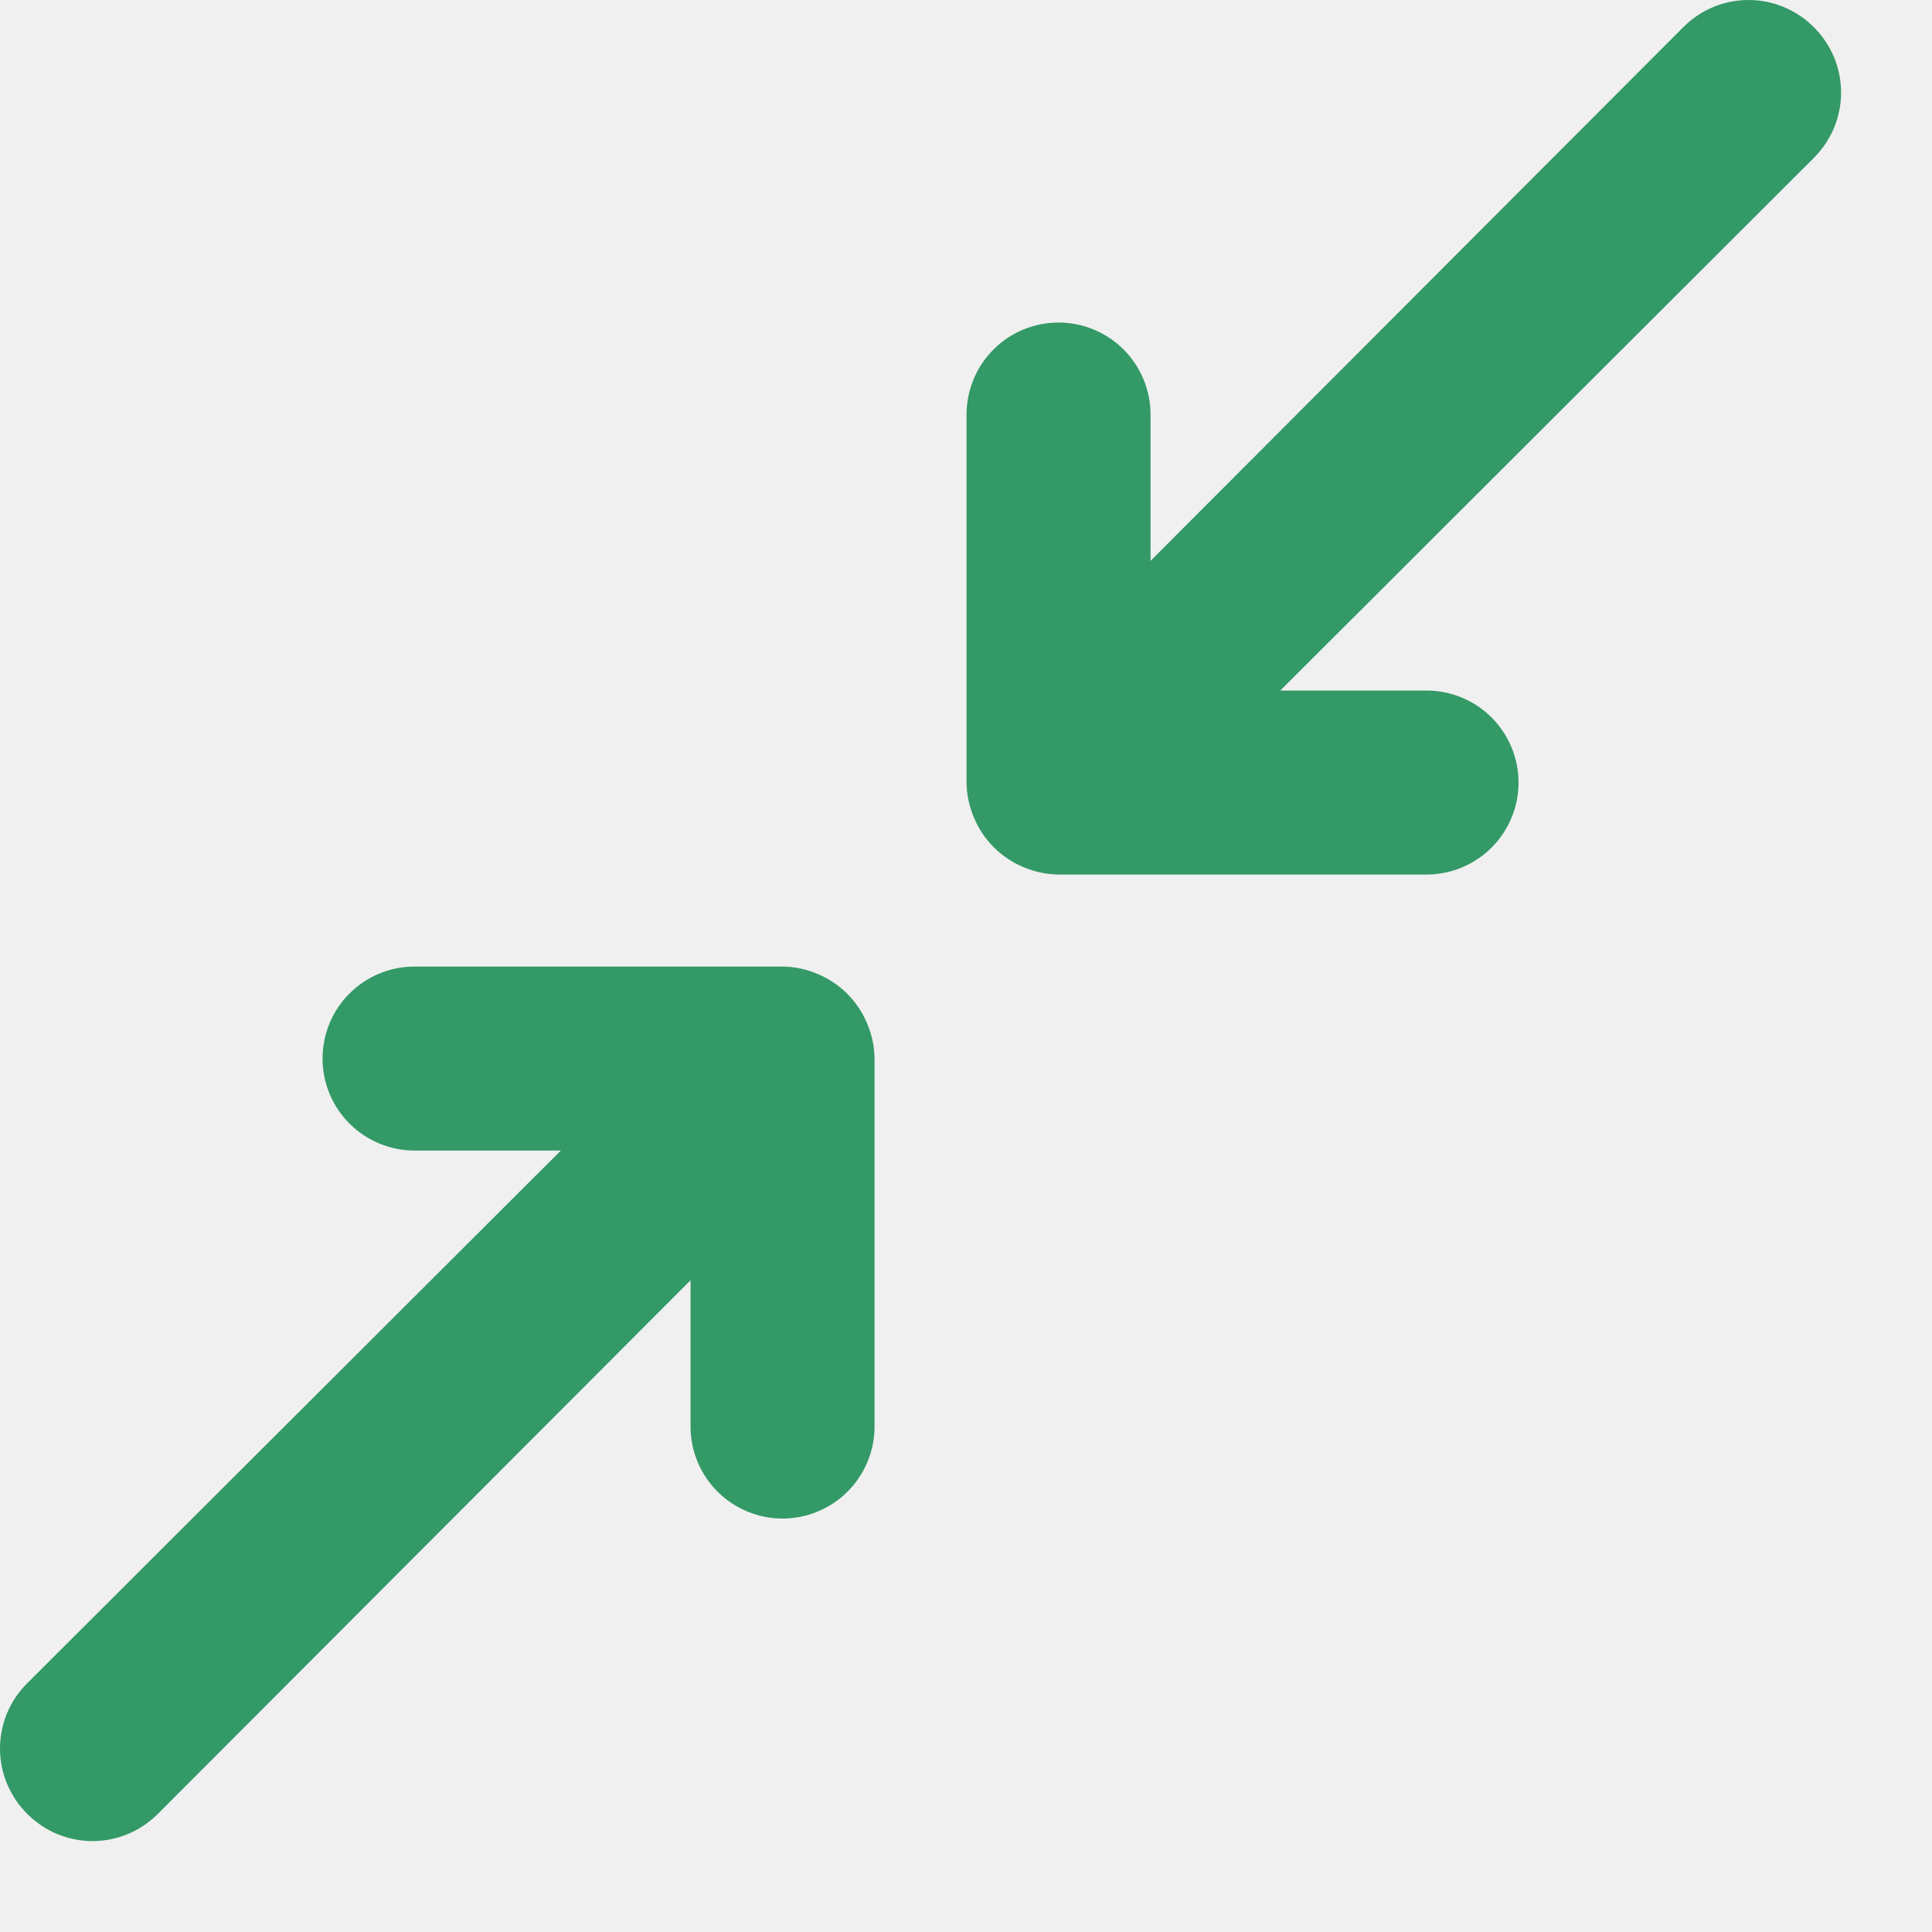
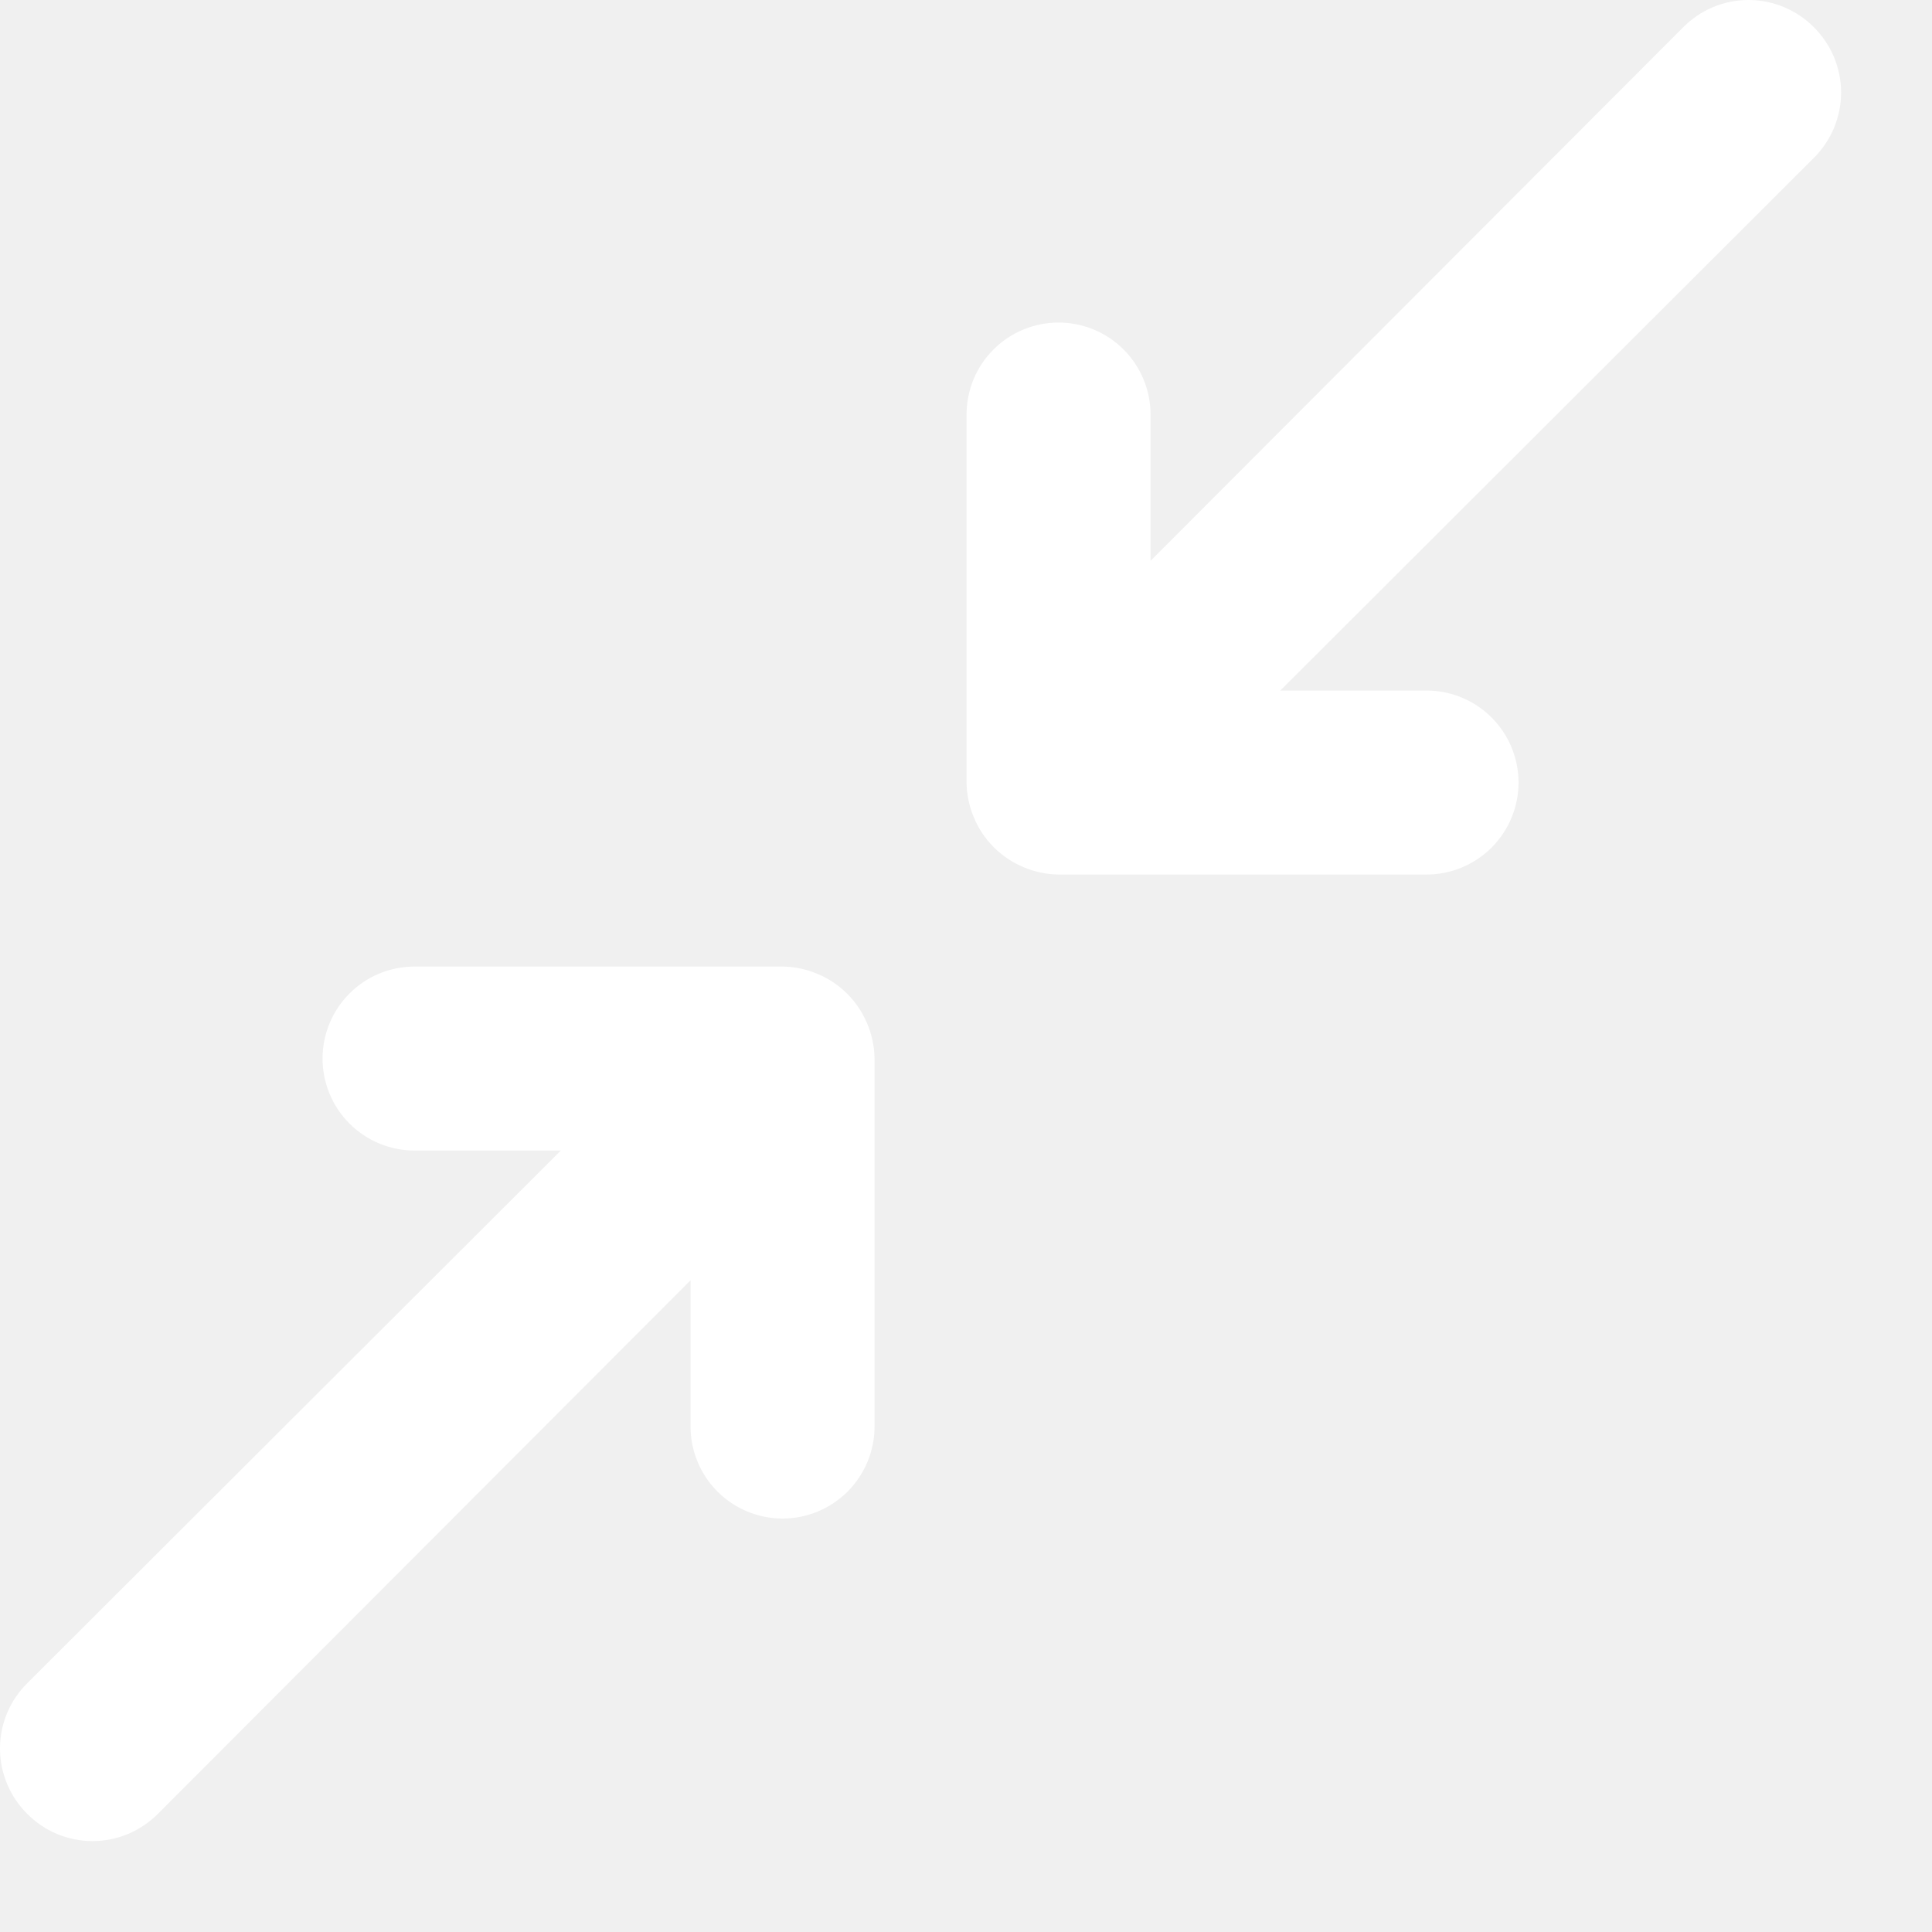
<svg xmlns="http://www.w3.org/2000/svg" width="21" height="21" viewBox="0 0 21 21" fill="none">
-   <path d="M19.716 0.296C19.623 0.202 19.512 0.128 19.39 0.077C19.268 0.026 19.138 0 19.006 0C18.874 0 18.743 0.026 18.621 0.077C18.499 0.128 18.389 0.202 18.296 0.296L12.506 6.096V4.506C12.506 4.241 12.4 3.986 12.213 3.799C12.025 3.611 11.771 3.506 11.506 3.506C11.241 3.506 10.986 3.611 10.799 3.799C10.611 3.986 10.506 4.241 10.506 4.506V8.506C10.507 8.636 10.535 8.766 10.586 8.886C10.687 9.13 10.881 9.324 11.126 9.426C11.246 9.477 11.375 9.504 11.506 9.506H15.506C15.771 9.506 16.025 9.4 16.213 9.213C16.4 9.025 16.506 8.771 16.506 8.506C16.506 8.241 16.4 7.986 16.213 7.799C16.025 7.611 15.771 7.506 15.506 7.506H13.916L19.716 1.716C19.809 1.623 19.884 1.512 19.935 1.39C19.985 1.269 20.012 1.138 20.012 1.006C20.012 0.874 19.985 0.743 19.935 0.621C19.884 0.499 19.809 0.389 19.716 0.296V0.296ZM8.886 10.586C8.766 10.535 8.636 10.507 8.506 10.506H4.506C4.241 10.506 3.986 10.611 3.799 10.799C3.611 10.986 3.506 11.241 3.506 11.506C3.506 11.771 3.611 12.025 3.799 12.213C3.986 12.4 4.241 12.506 4.506 12.506H6.096L0.296 18.296C0.202 18.389 0.128 18.499 0.077 18.621C0.026 18.743 0 18.874 0 19.006C0 19.138 0.026 19.268 0.077 19.39C0.128 19.512 0.202 19.623 0.296 19.716C0.389 19.809 0.499 19.884 0.621 19.935C0.743 19.985 0.874 20.012 1.006 20.012C1.138 20.012 1.269 19.985 1.39 19.935C1.512 19.884 1.623 19.809 1.716 19.716L7.506 13.916V15.506C7.506 15.771 7.611 16.025 7.799 16.213C7.986 16.4 8.241 16.506 8.506 16.506C8.771 16.506 9.025 16.4 9.213 16.213C9.4 16.025 9.506 15.771 9.506 15.506V11.506C9.504 11.375 9.477 11.246 9.426 11.126C9.324 10.881 9.13 10.687 8.886 10.586Z" fill="#339966" />
+   <path d="M19.716 0.296C19.623 0.202 19.512 0.128 19.39 0.077C19.268 0.026 19.138 0 19.006 0C18.874 0 18.743 0.026 18.621 0.077C18.499 0.128 18.389 0.202 18.296 0.296L12.506 6.096V4.506C12.506 4.241 12.4 3.986 12.213 3.799C12.025 3.611 11.771 3.506 11.506 3.506C11.241 3.506 10.986 3.611 10.799 3.799C10.611 3.986 10.506 4.241 10.506 4.506V8.506C10.507 8.636 10.535 8.766 10.586 8.886C10.687 9.13 10.881 9.324 11.126 9.426C11.246 9.477 11.375 9.504 11.506 9.506H15.506C15.771 9.506 16.025 9.4 16.213 9.213C16.4 9.025 16.506 8.771 16.506 8.506C16.506 8.241 16.4 7.986 16.213 7.799C16.025 7.611 15.771 7.506 15.506 7.506H13.916L19.716 1.716C19.809 1.623 19.884 1.512 19.935 1.39C19.985 1.269 20.012 1.138 20.012 1.006C20.012 0.874 19.985 0.743 19.935 0.621C19.884 0.499 19.809 0.389 19.716 0.296V0.296ZM8.886 10.586C8.766 10.535 8.636 10.507 8.506 10.506H4.506C4.241 10.506 3.986 10.611 3.799 10.799C3.611 10.986 3.506 11.241 3.506 11.506C3.506 11.771 3.611 12.025 3.799 12.213C3.986 12.4 4.241 12.506 4.506 12.506H6.096L0.296 18.296C0.202 18.389 0.128 18.499 0.077 18.621C0.026 18.743 0 18.874 0 19.006C0 19.138 0.026 19.268 0.077 19.39C0.128 19.512 0.202 19.623 0.296 19.716C0.389 19.809 0.499 19.884 0.621 19.935C0.743 19.985 0.874 20.012 1.006 20.012C1.138 20.012 1.269 19.985 1.39 19.935C1.512 19.884 1.623 19.809 1.716 19.716L7.506 13.916V15.506C7.506 15.771 7.611 16.025 7.799 16.213C7.986 16.4 8.241 16.506 8.506 16.506C8.771 16.506 9.025 16.4 9.213 16.213C9.4 16.025 9.506 15.771 9.506 15.506V11.506C9.504 11.375 9.477 11.246 9.426 11.126C9.324 10.881 9.13 10.687 8.886 10.586Z" fill="white" />
</svg>
